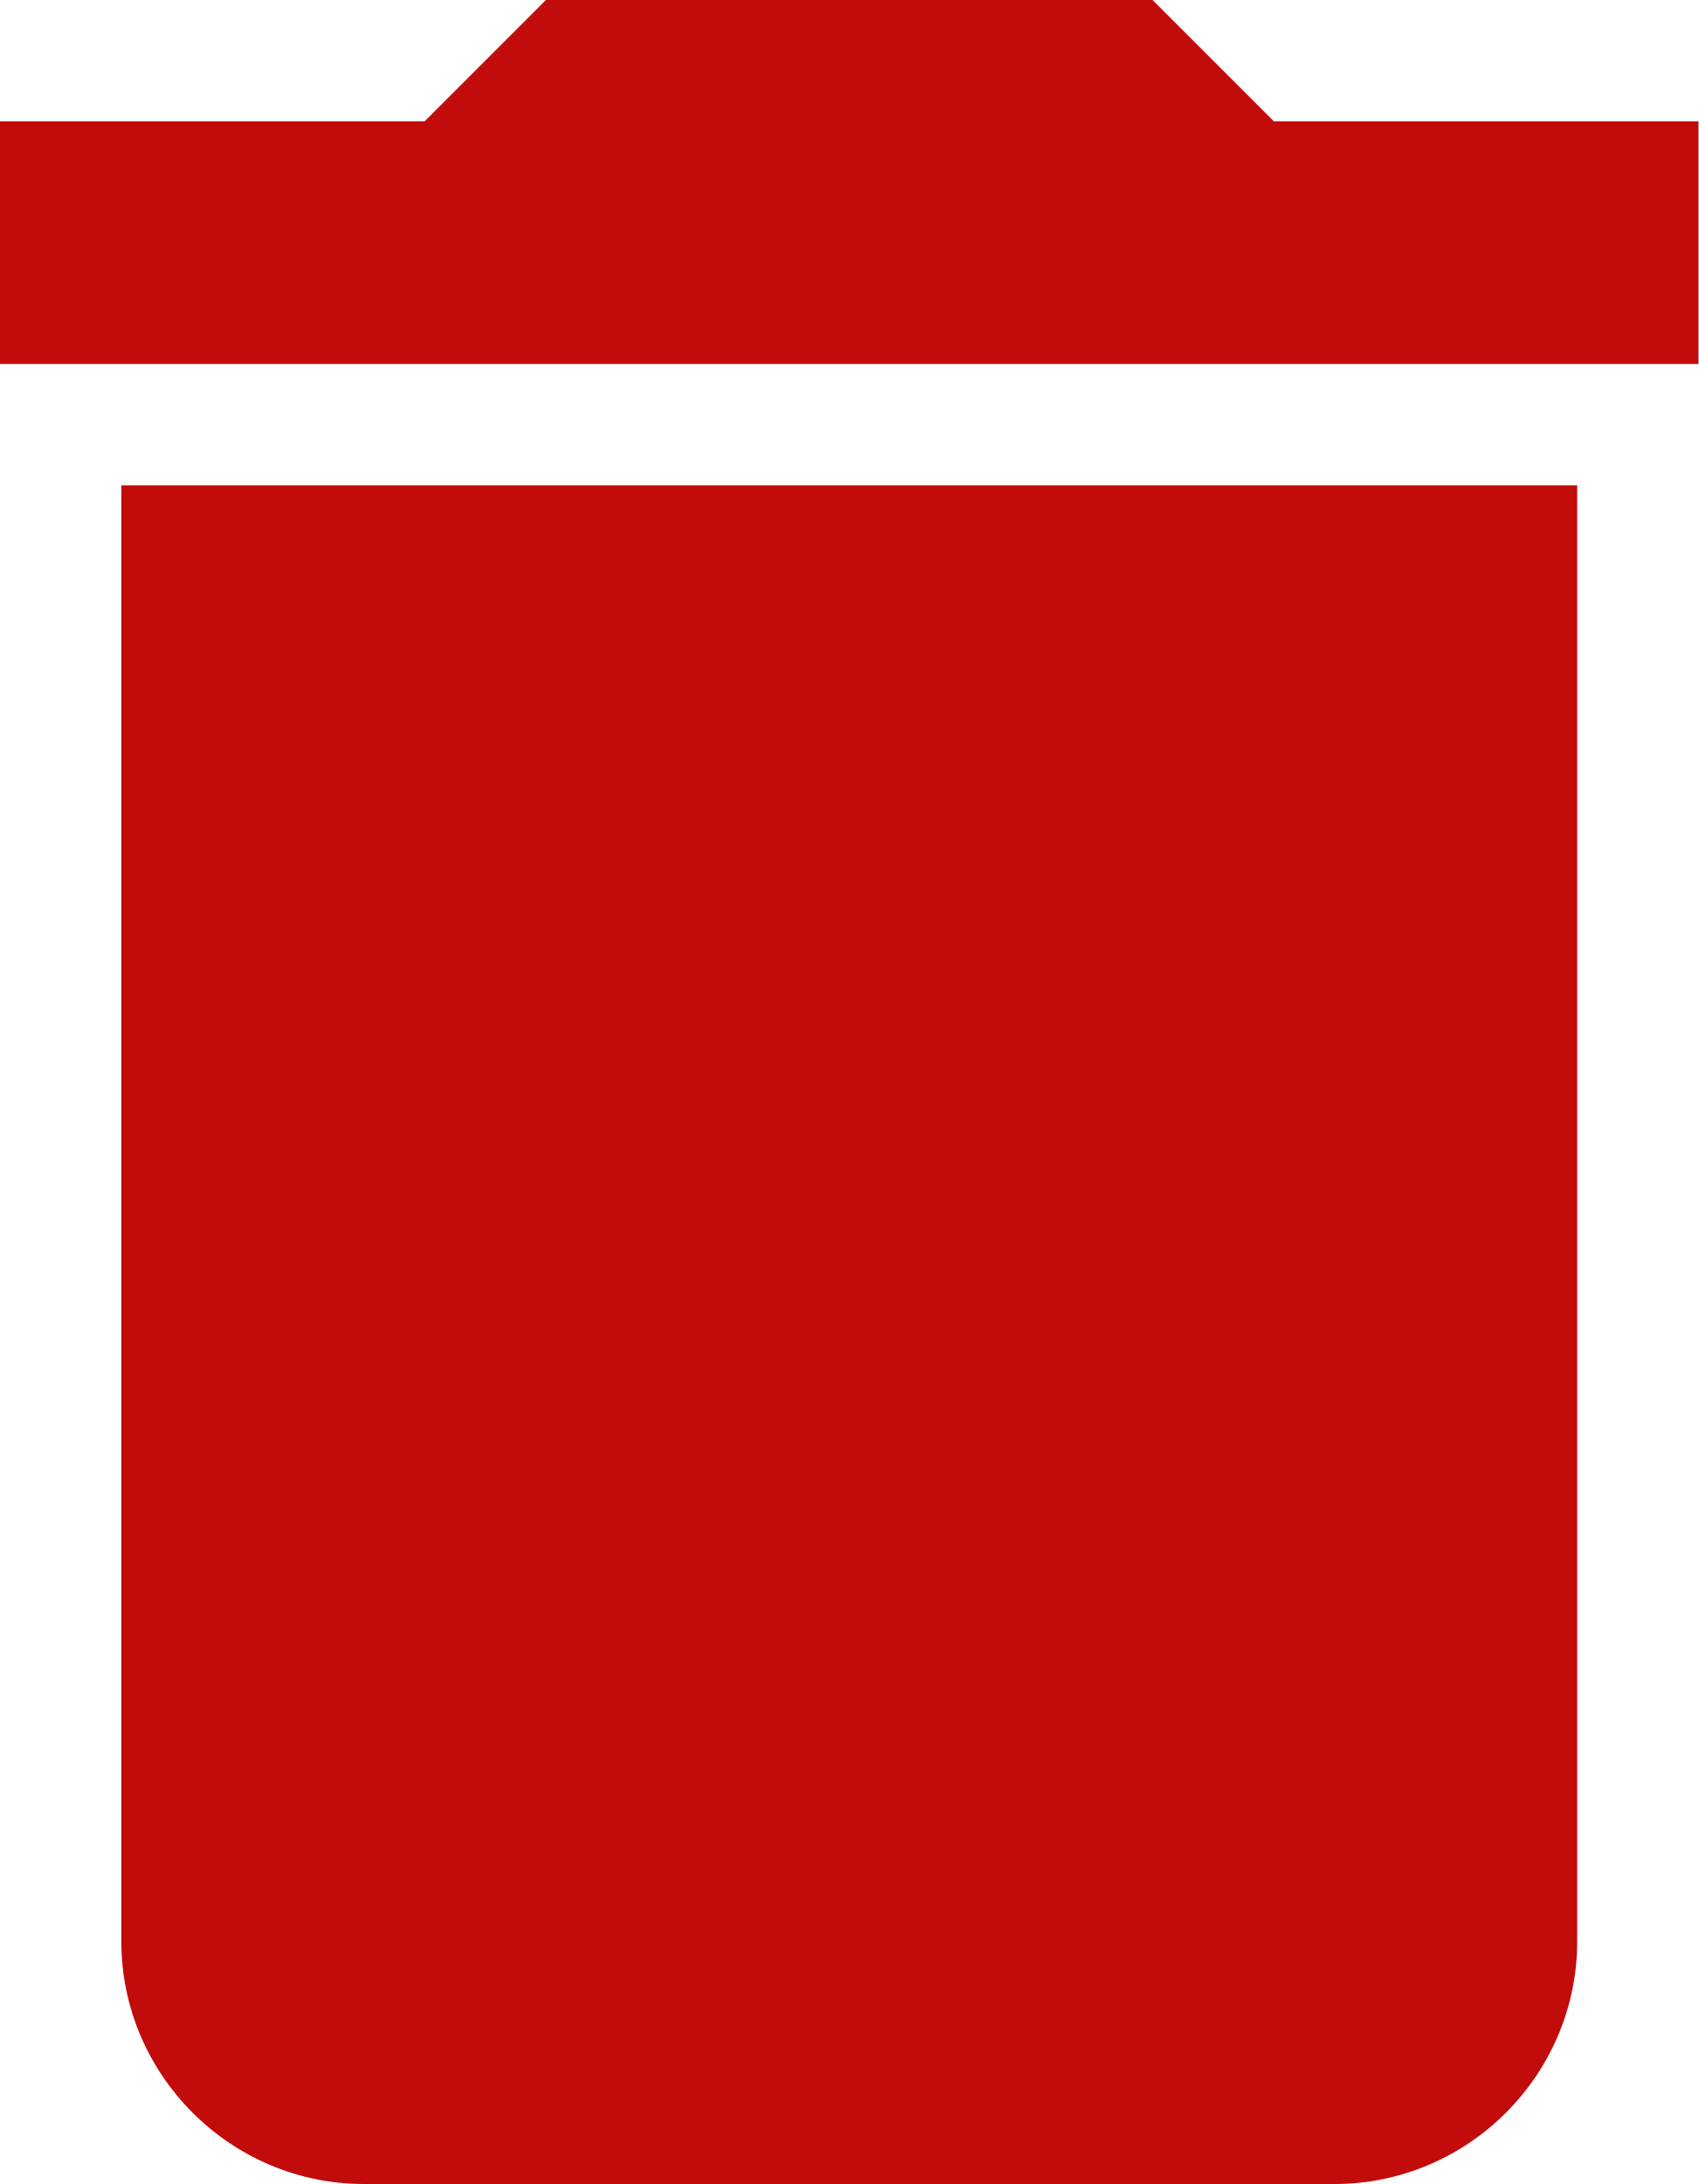
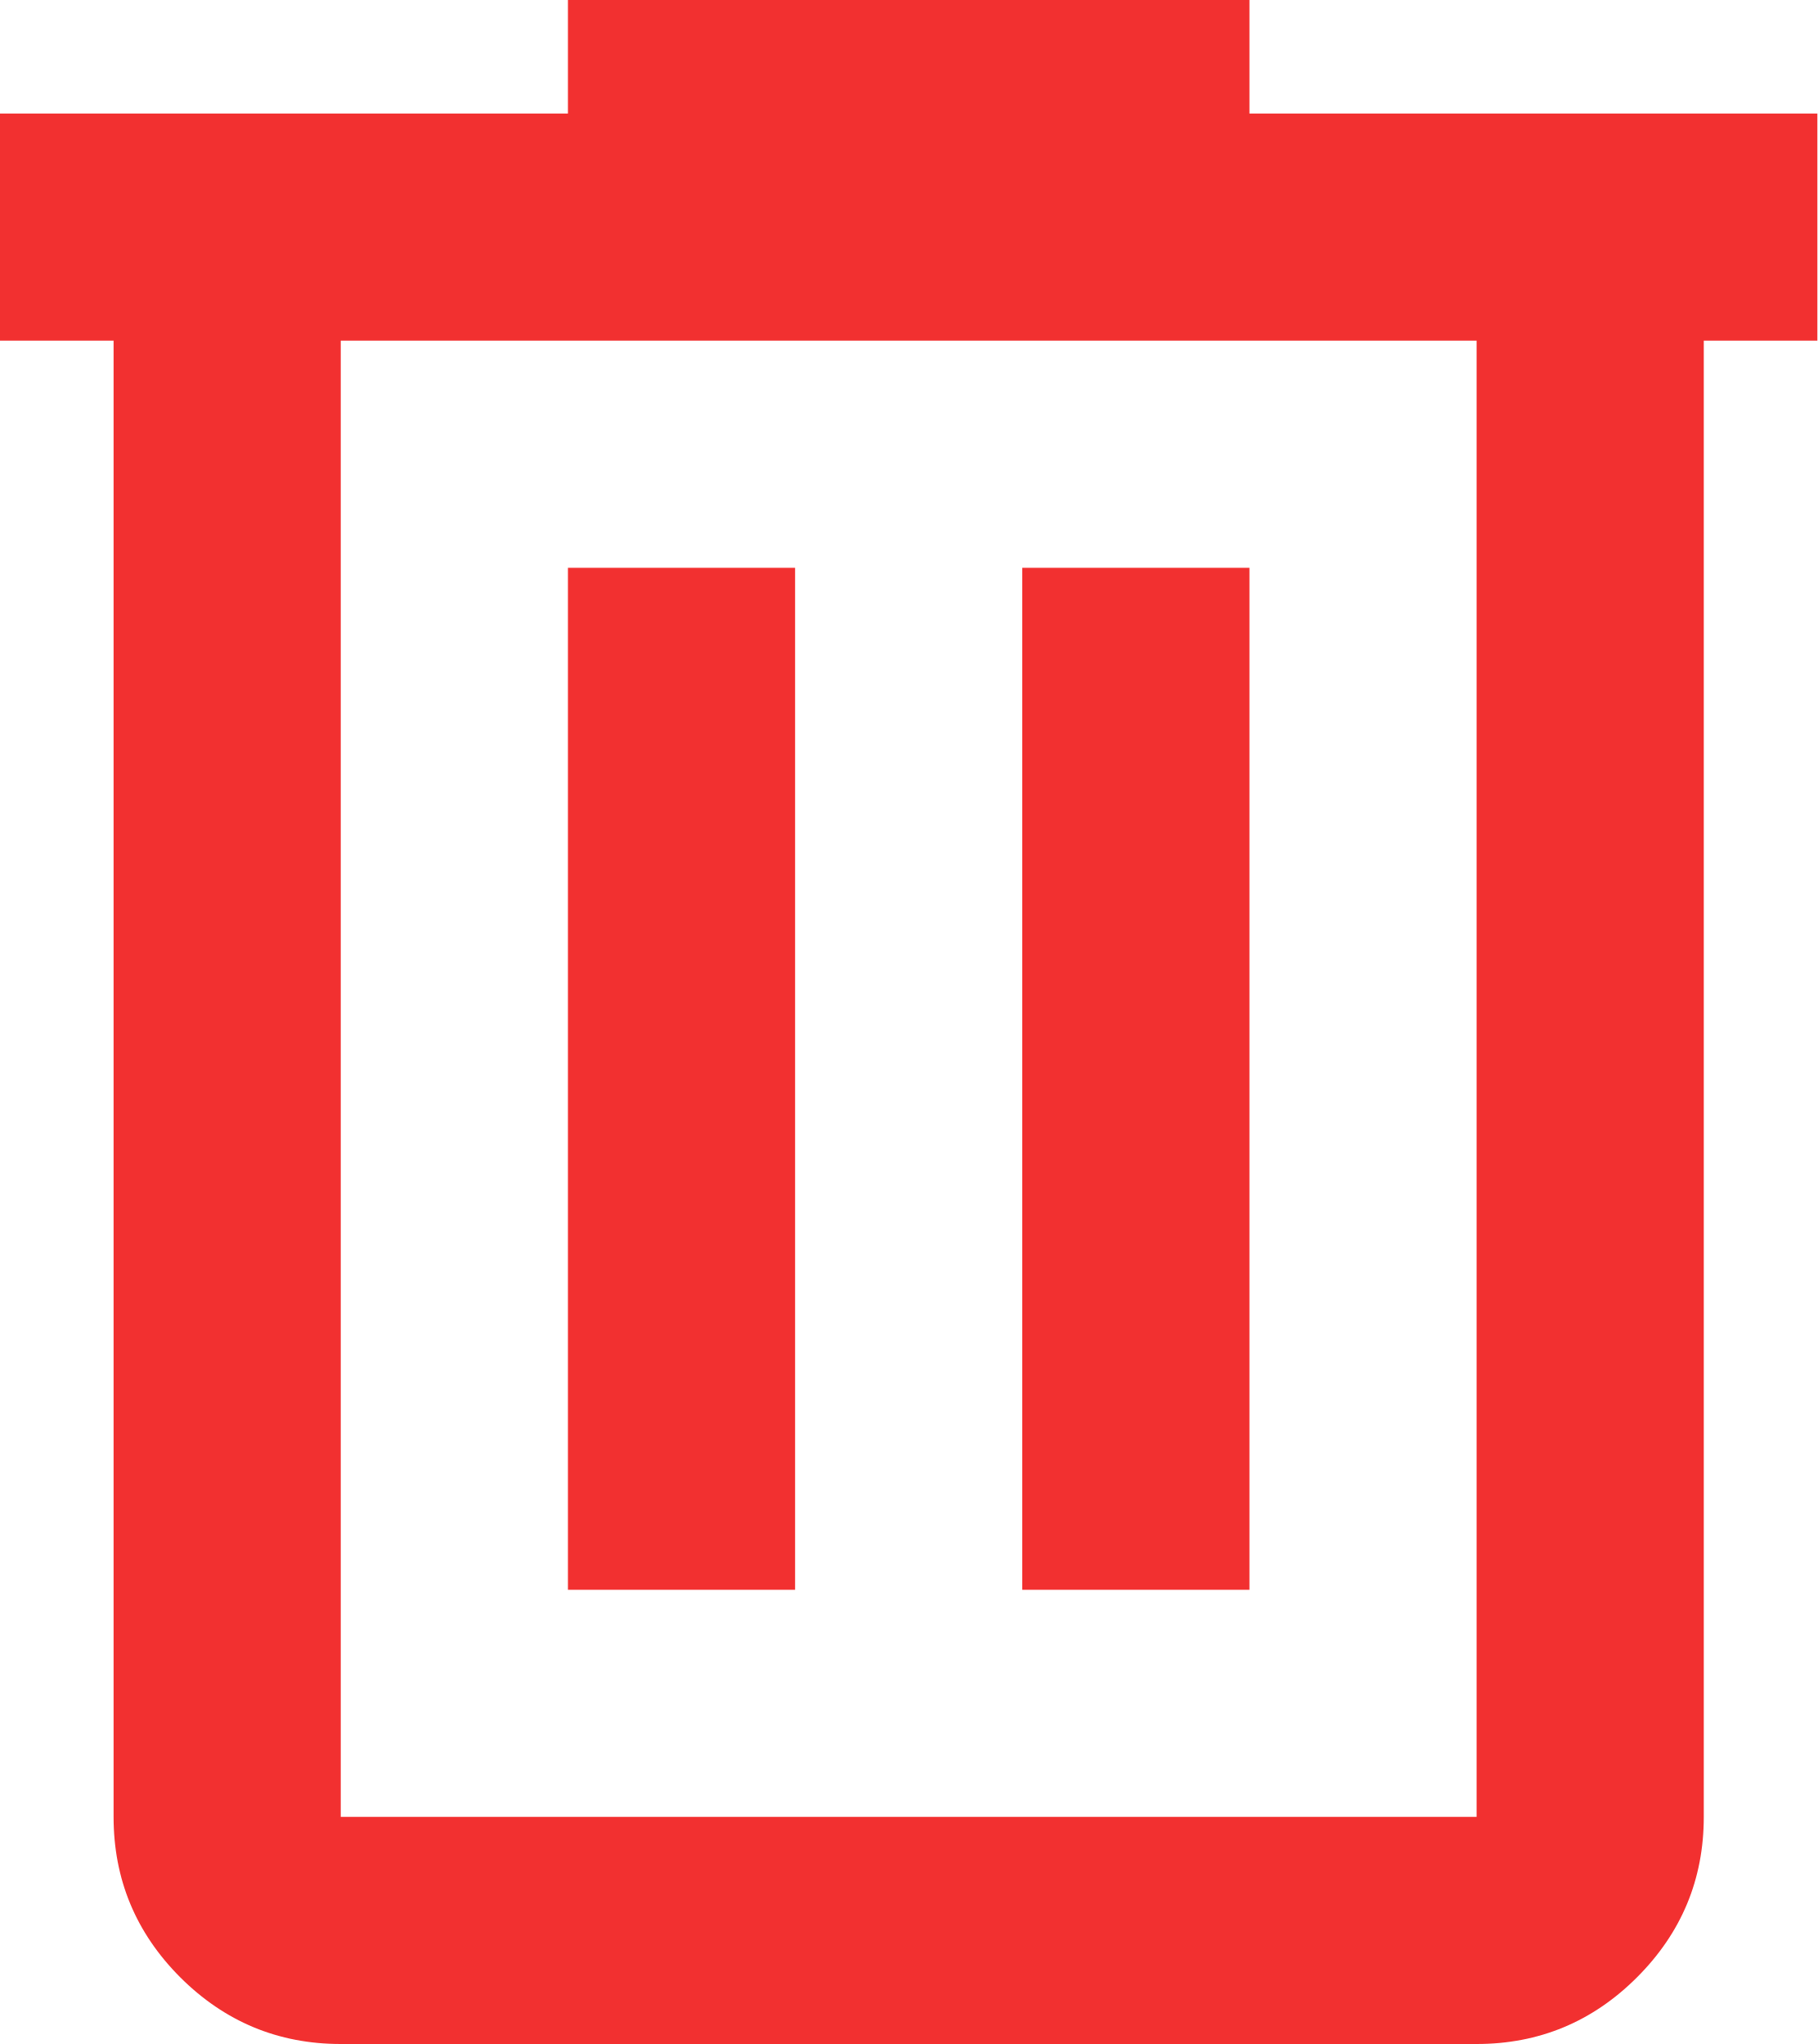
- <svg xmlns="http://www.w3.org/2000/svg" width="14" height="18" viewBox="0 0 14 18" fill="none">
-   <path d="M1 16C1 17.1 1.9 18 3 18H11C12.1 18 13 17.1 13 16V4H1V16ZM14 1H10.5L9.5 0H4.5L3.5 1H0V3H14V1Z" fill="#C20B0B" />
+ <svg xmlns="http://www.w3.org/2000/svg" width="16" height="18" viewBox="0 0 16 18" fill="none">
+   <path d="M3 18C2.45 18 1.979 17.804 1.587 17.413C1.196 17.021 1 16.55 1 16V3H0V1H5V0H11V1H16V3H15V16C15 16.55 14.804 17.021 14.412 17.413C14.021 17.804 13.55 18 13 18H3ZM13 3H3V16H13V3ZM5 14H7V5H5V14ZM9 14H11V5H9V14Z" fill="#F23030" />
</svg>
